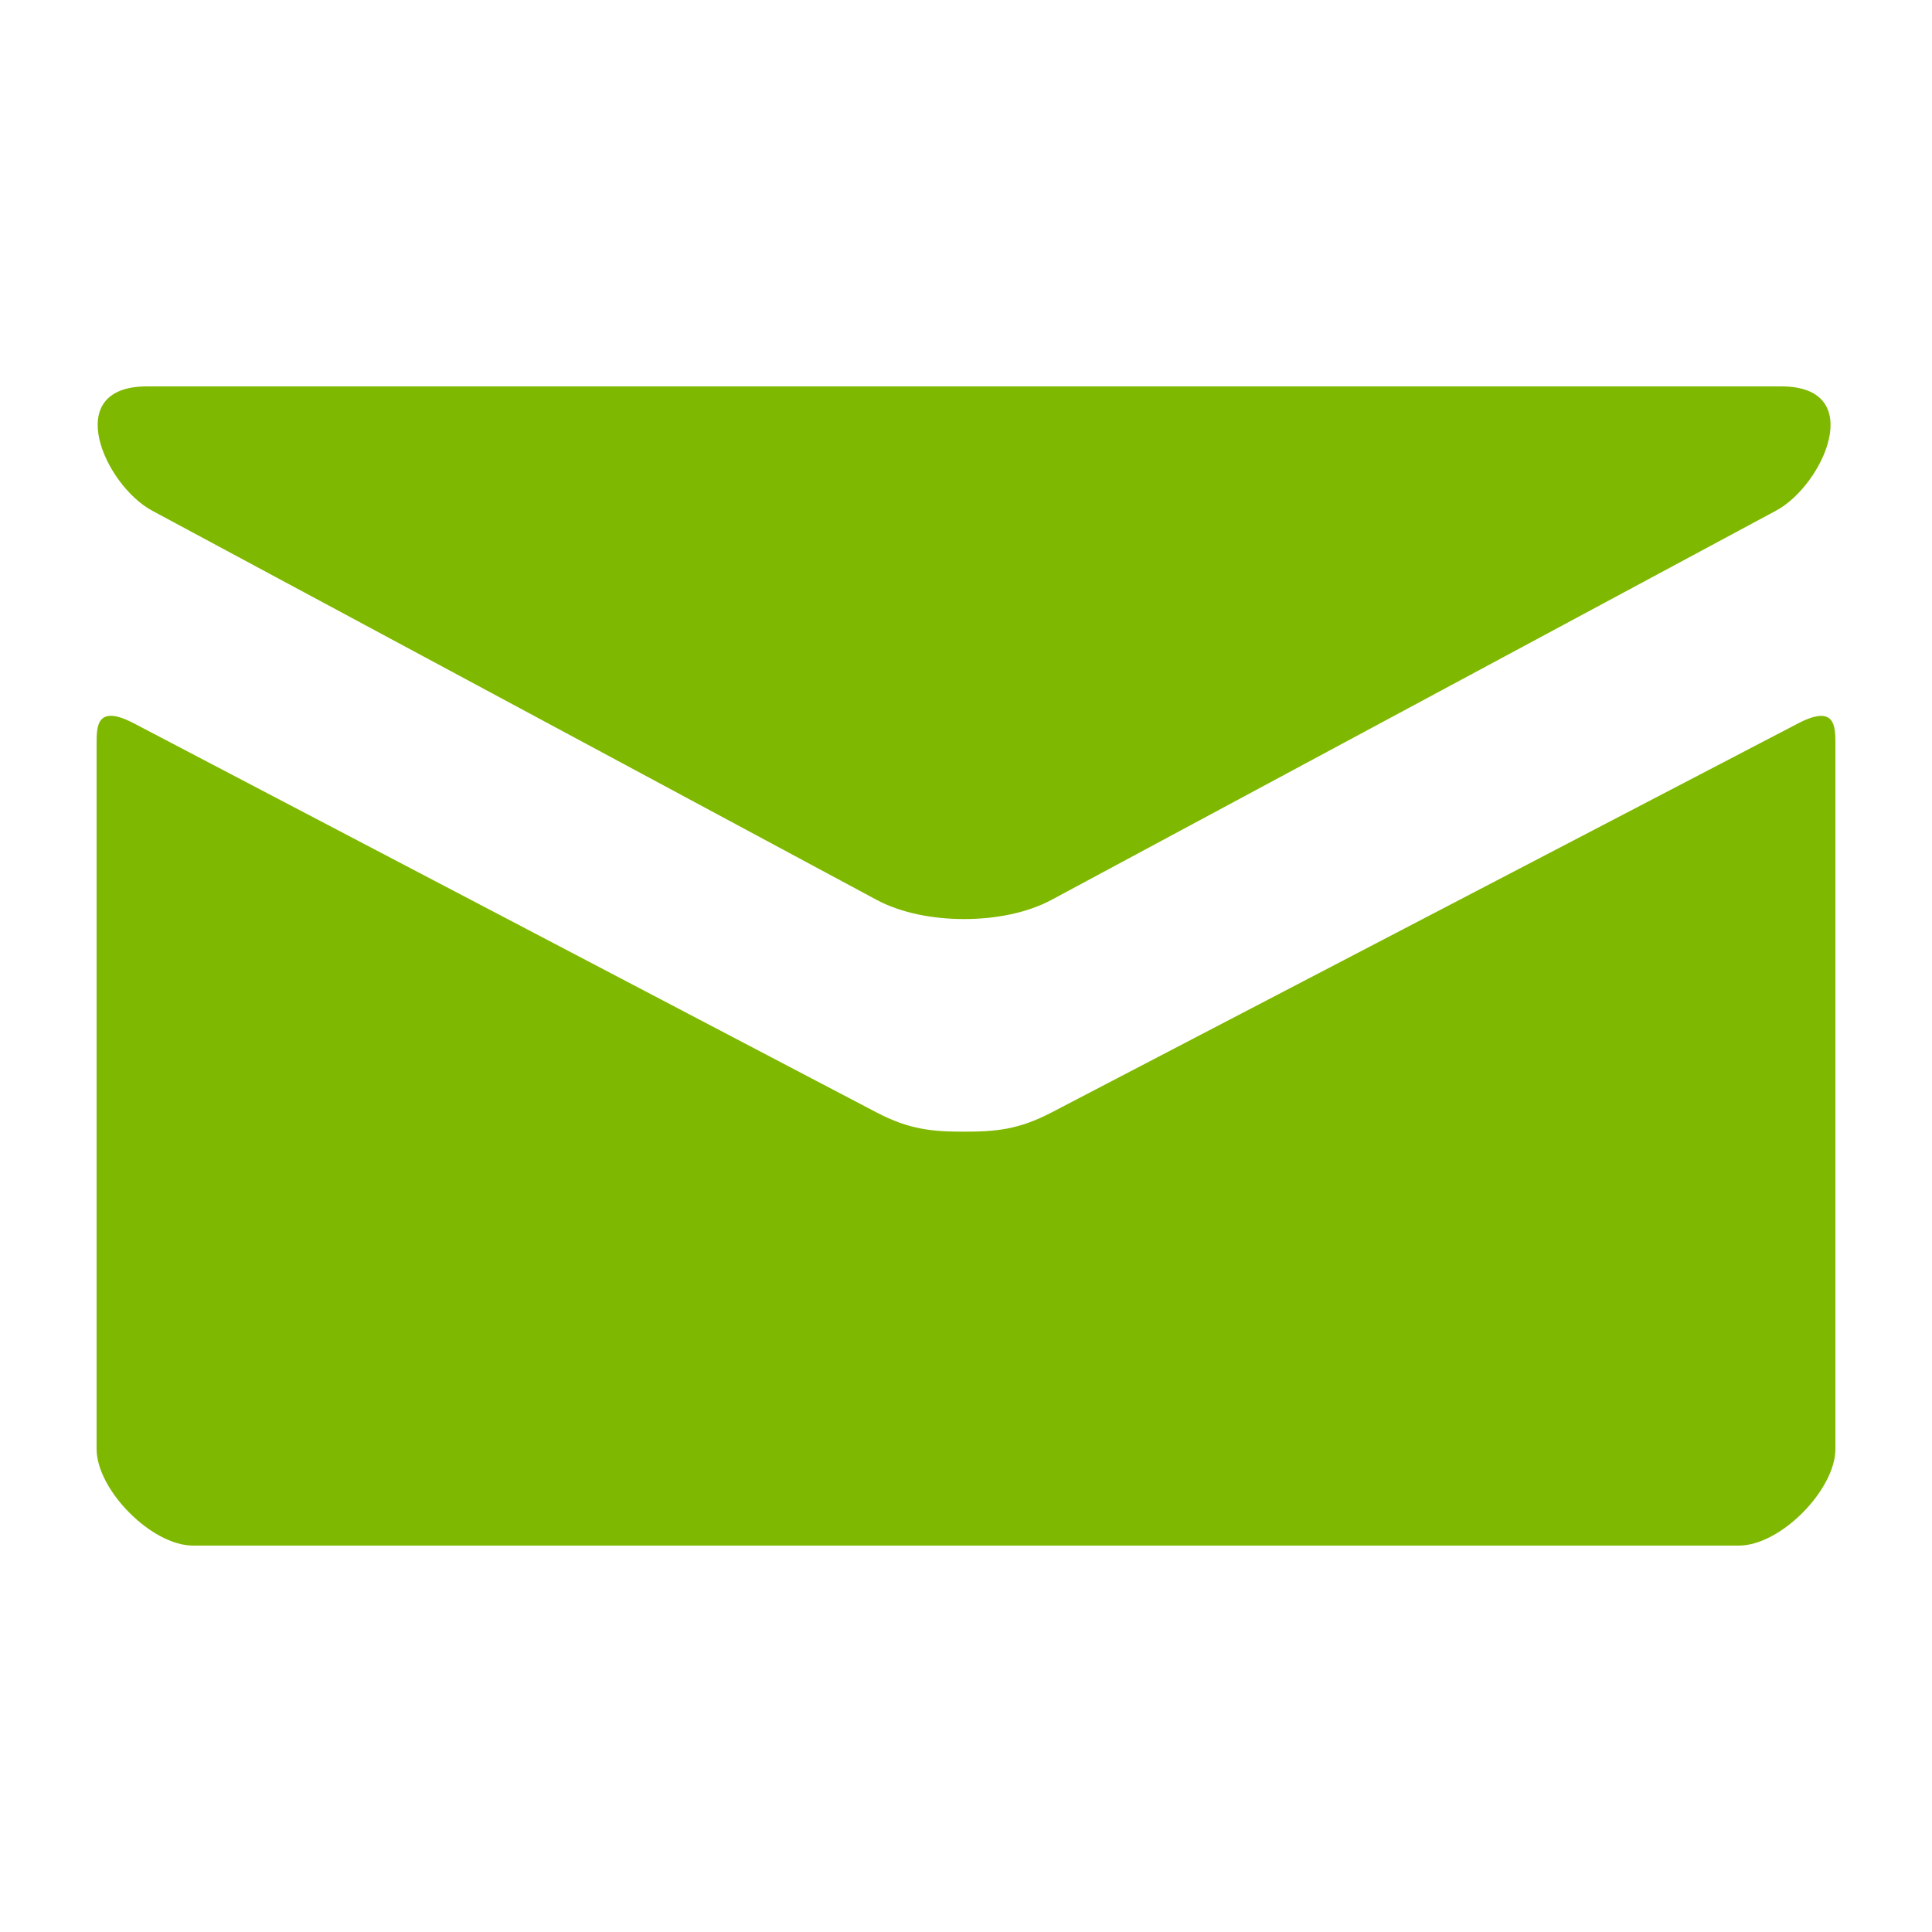
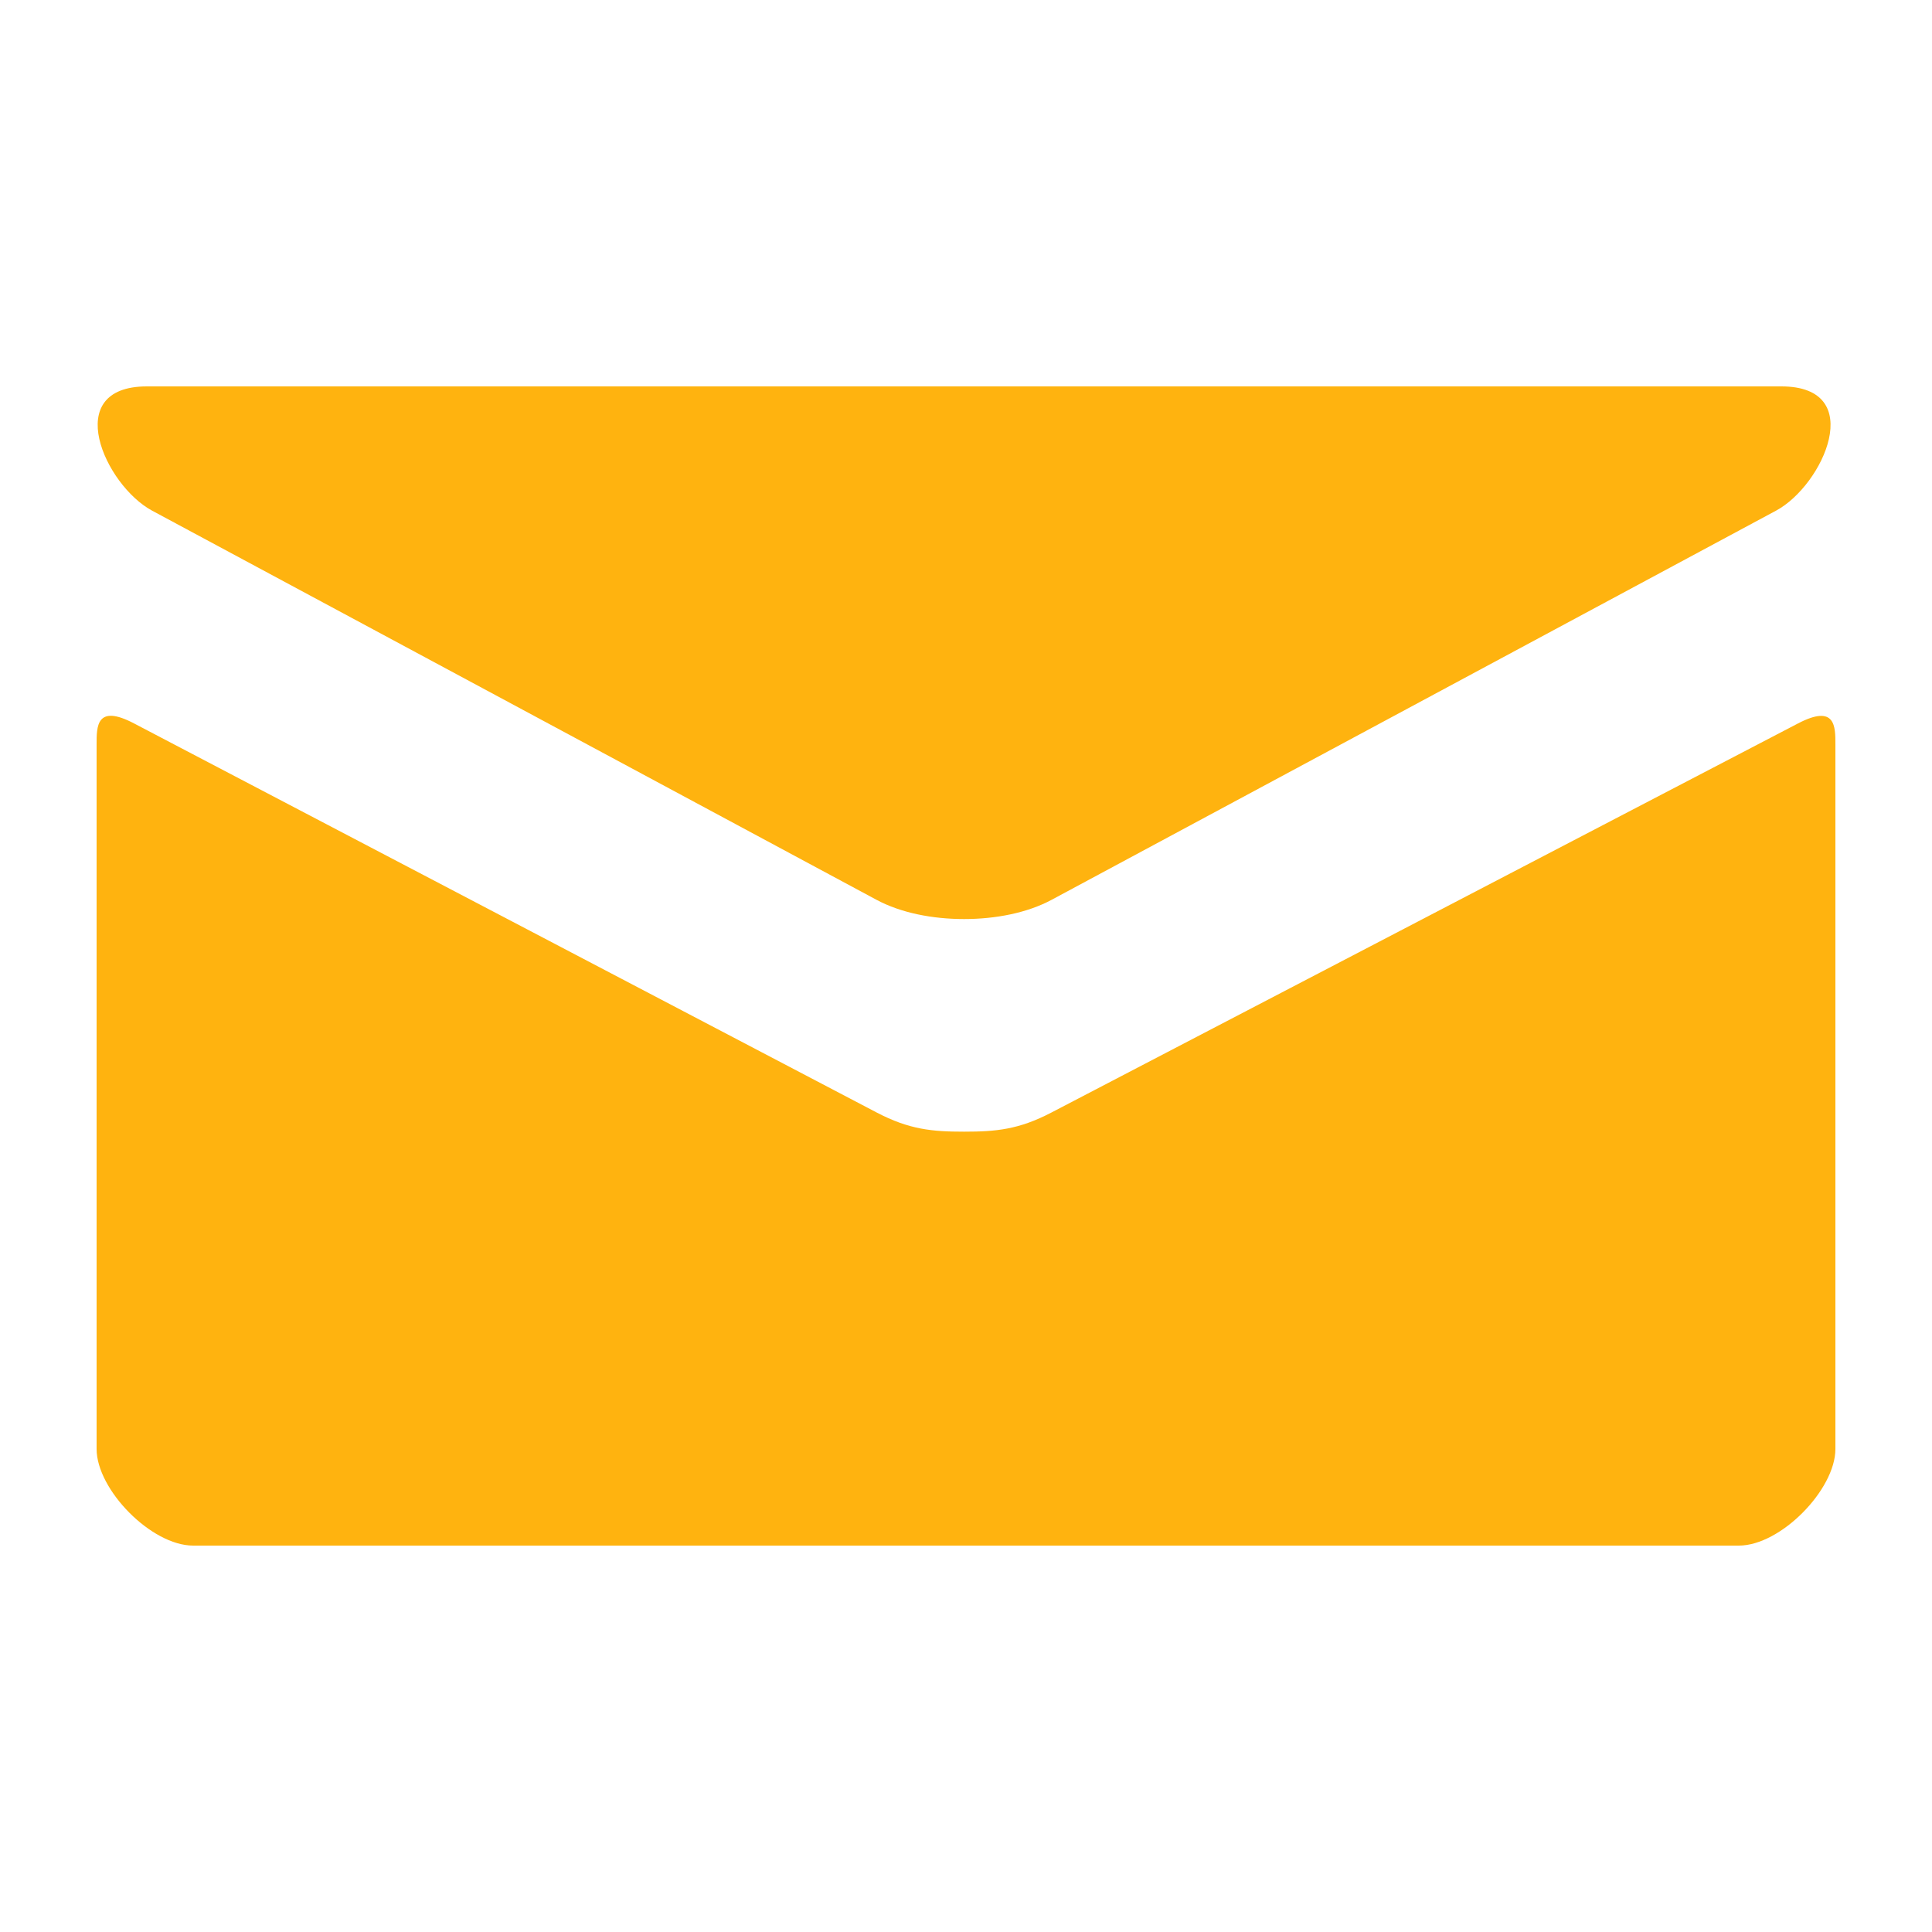
<svg xmlns="http://www.w3.org/2000/svg" version="1.1" id="Mail" x="0px" y="0px" viewBox="0 0 20 20" style="enable-background:new 0 0 20 20;" xml:space="preserve">
-   <path style="fill: #7FB800" d="M1.574,5.286c0.488,0.262,7.248,3.894,7.5,4.029C9.326,9.45,9.652,9.514,9.98,9.514c0.328,0,0.654-0.064,0.906-0.199  s7.012-3.767,7.5-4.029C18.875,5.023,19.337,4,18.44,4H1.521C0.624,4,1.086,5.023,1.574,5.286z M18.613,7.489  c-0.555,0.289-7.387,3.849-7.727,4.027s-0.578,0.199-0.906,0.199s-0.566-0.021-0.906-0.199S1.941,7.777,1.386,7.488  C0.996,7.284,1,7.523,1,7.707S1,15,1,15c0,0.42,0.566,1,1,1h16c0.434,0,1-0.58,1-1c0,0,0-7.108,0-7.292S19.004,7.285,18.613,7.489z" />
+   <path style="fill: #FFB30F" d="M1.574,5.286c0.488,0.262,7.248,3.894,7.5,4.029C9.326,9.45,9.652,9.514,9.98,9.514c0.328,0,0.654-0.064,0.906-0.199  s7.012-3.767,7.5-4.029C18.875,5.023,19.337,4,18.44,4H1.521C0.624,4,1.086,5.023,1.574,5.286z M18.613,7.489  c-0.555,0.289-7.387,3.849-7.727,4.027s-0.578,0.199-0.906,0.199s-0.566-0.021-0.906-0.199S1.941,7.777,1.386,7.488  C0.996,7.284,1,7.523,1,7.707S1,15,1,15c0,0.42,0.566,1,1,1h16c0.434,0,1-0.58,1-1c0,0,0-7.108,0-7.292S19.004,7.285,18.613,7.489z" />
</svg>
